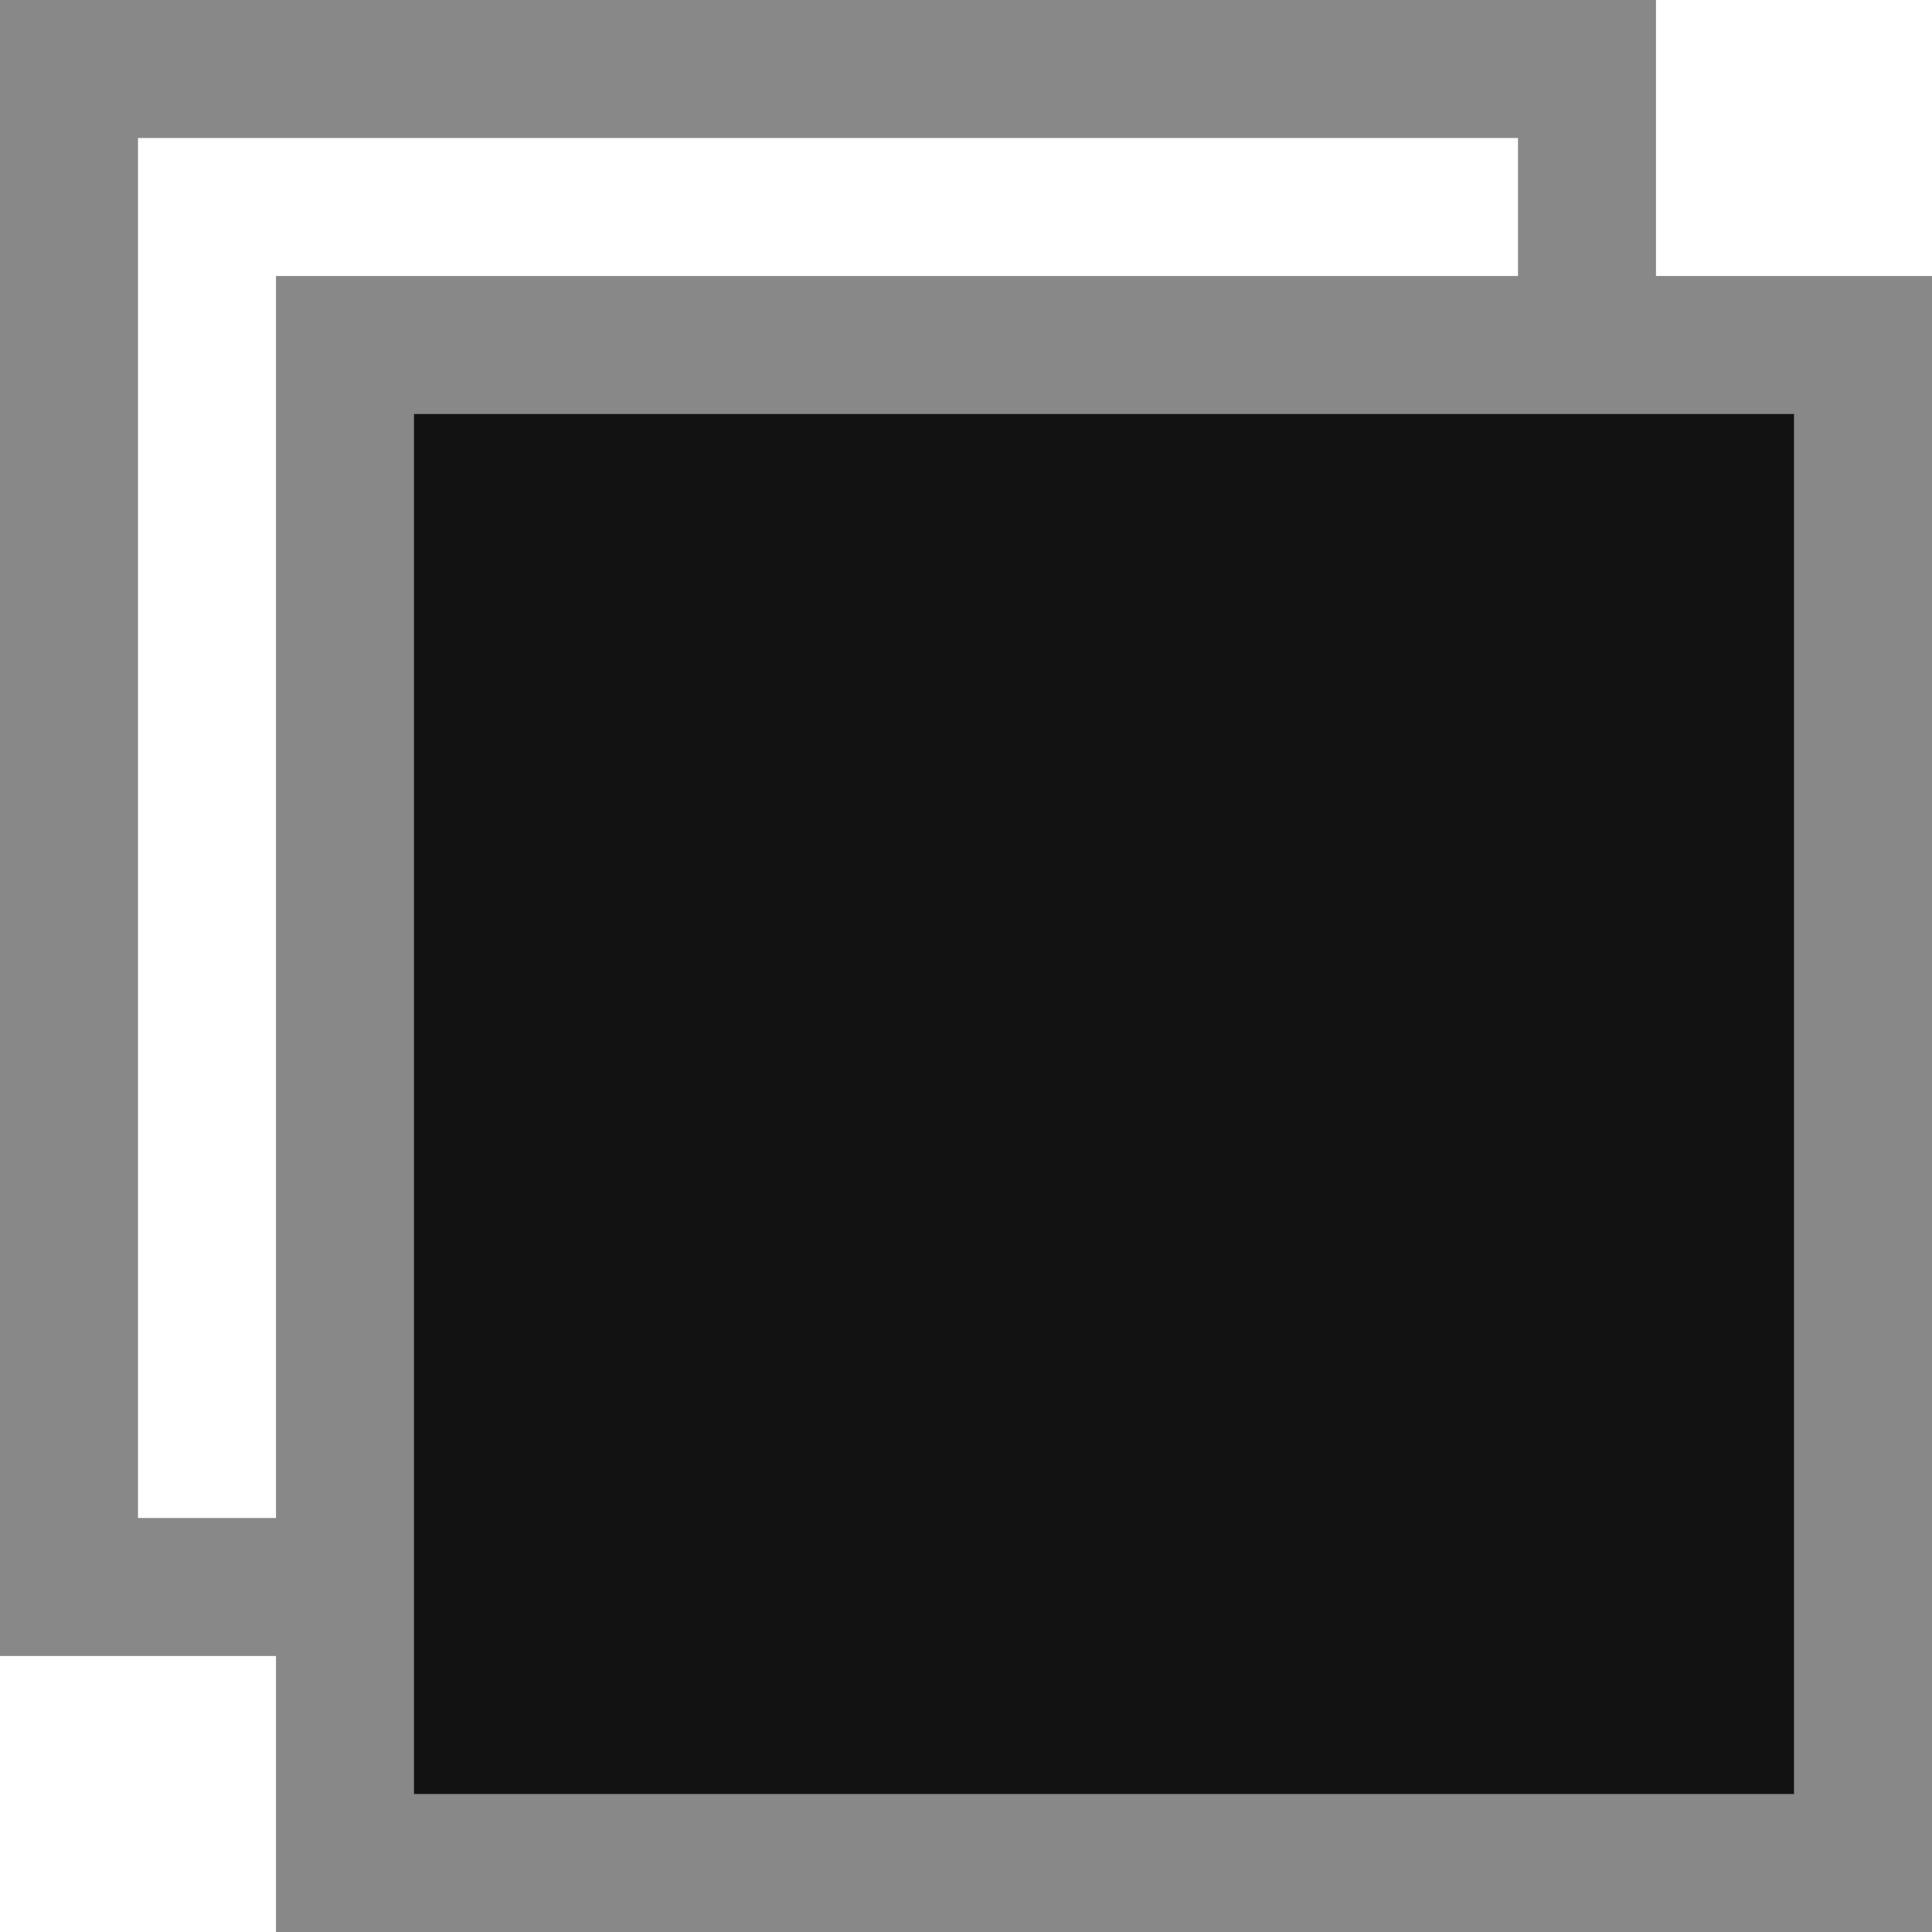
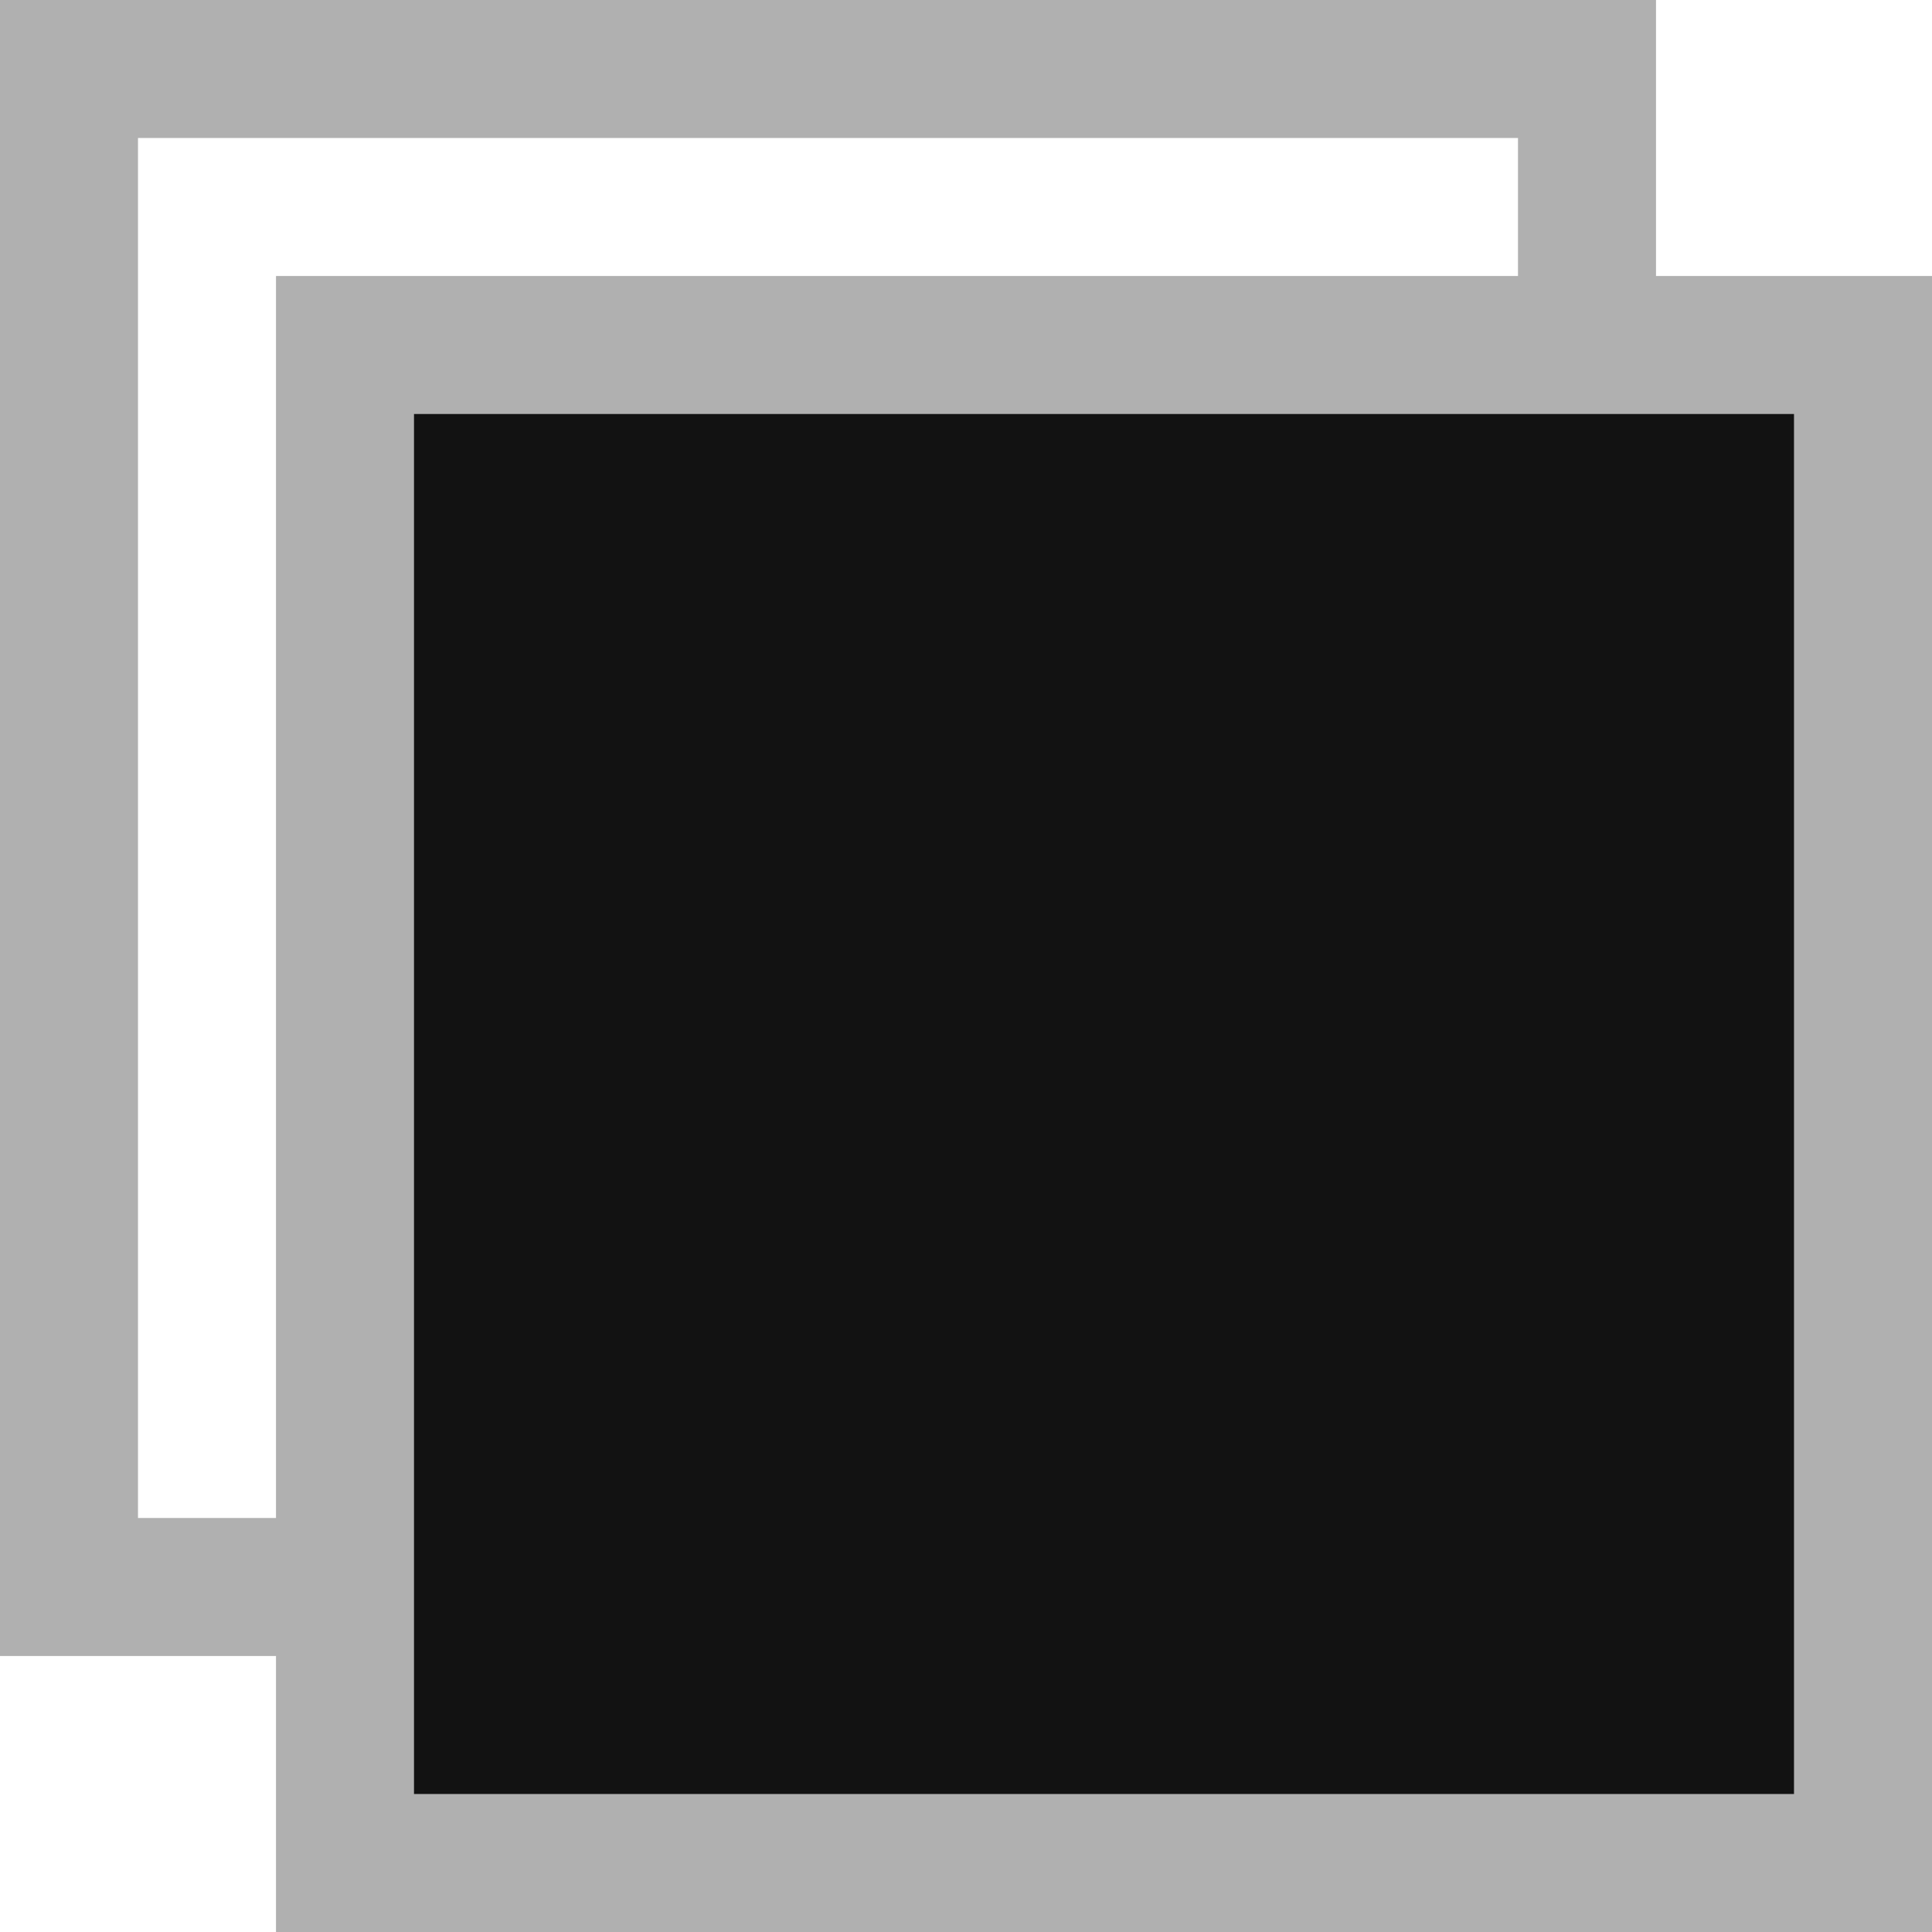
<svg xmlns="http://www.w3.org/2000/svg" width="14" height="14" viewBox="0 0 14 14" fill="none">
-   <rect x="0.5" y="0.5" width="11" height="11" stroke="#888888" />
-   <rect x="2.5" y="2.5" width="11" height="11" fill="#121212" stroke="#888888" />
+   <rect x="0.5" y="0.5" width="11" height="11" stroke="#B0B0B0" />
+   <rect x="2.5" y="2.5" width="11" height="11" fill="#121212" stroke="#B0B0B0" />
</svg>
